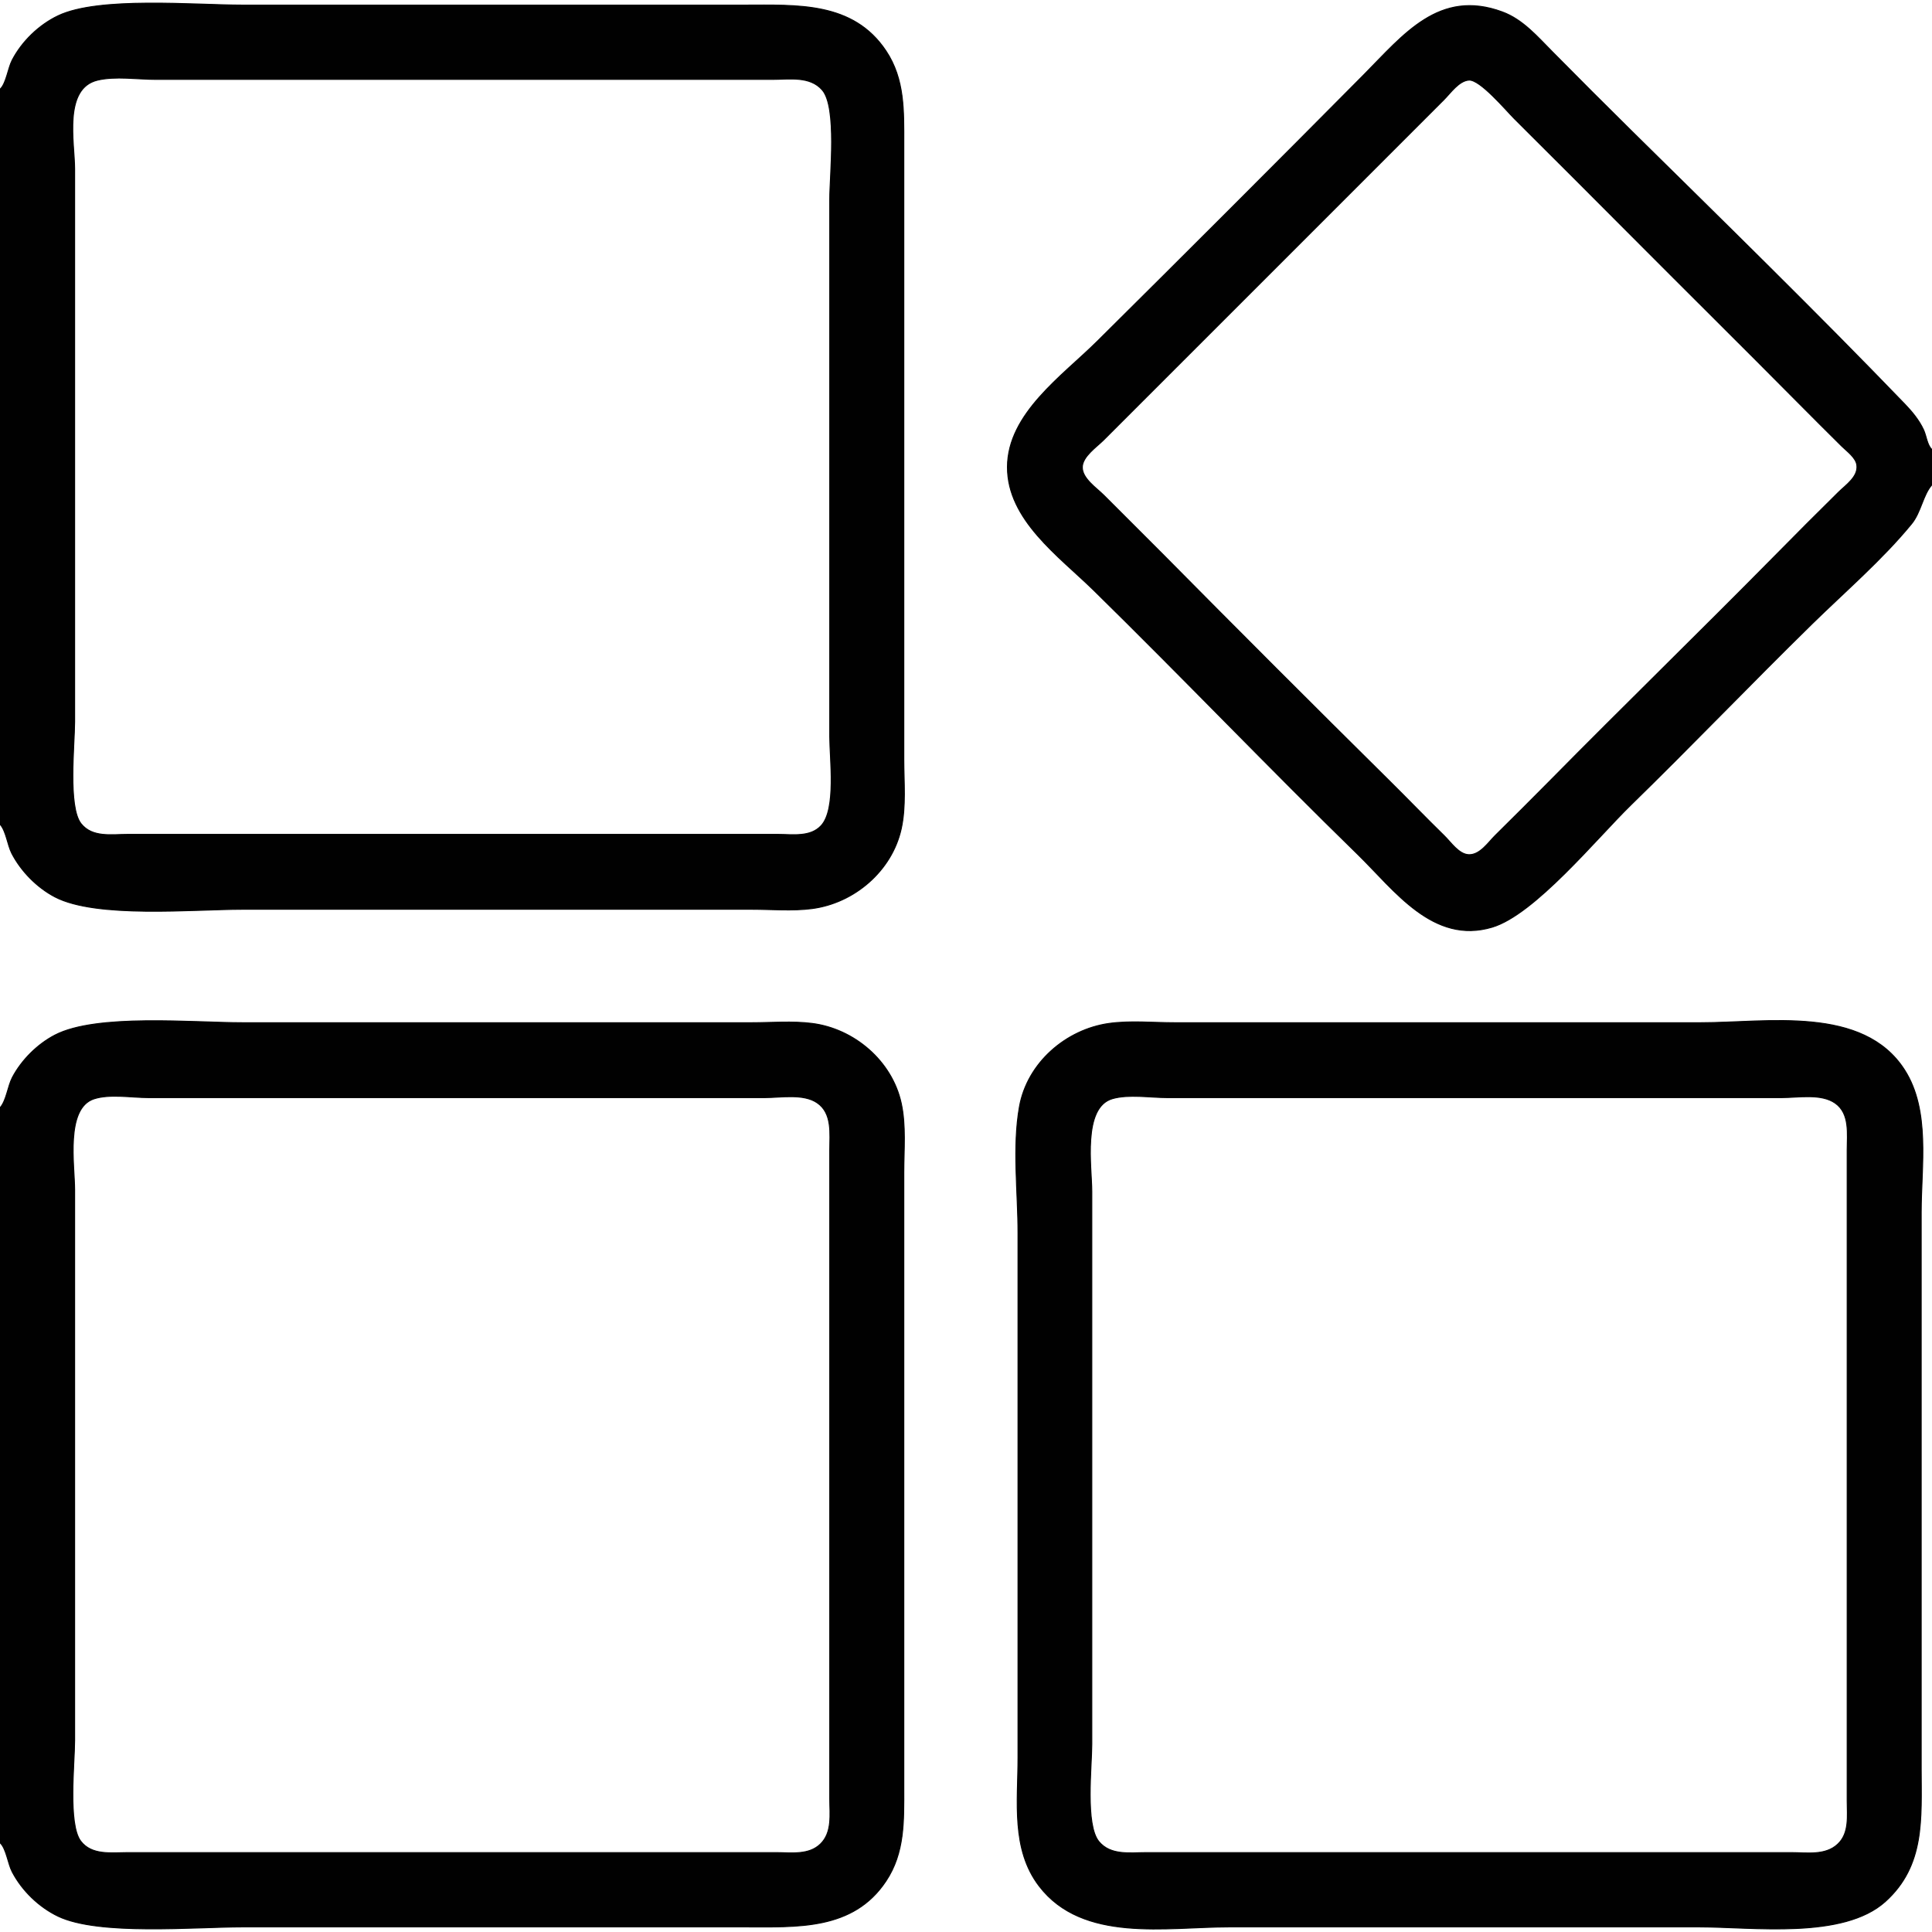
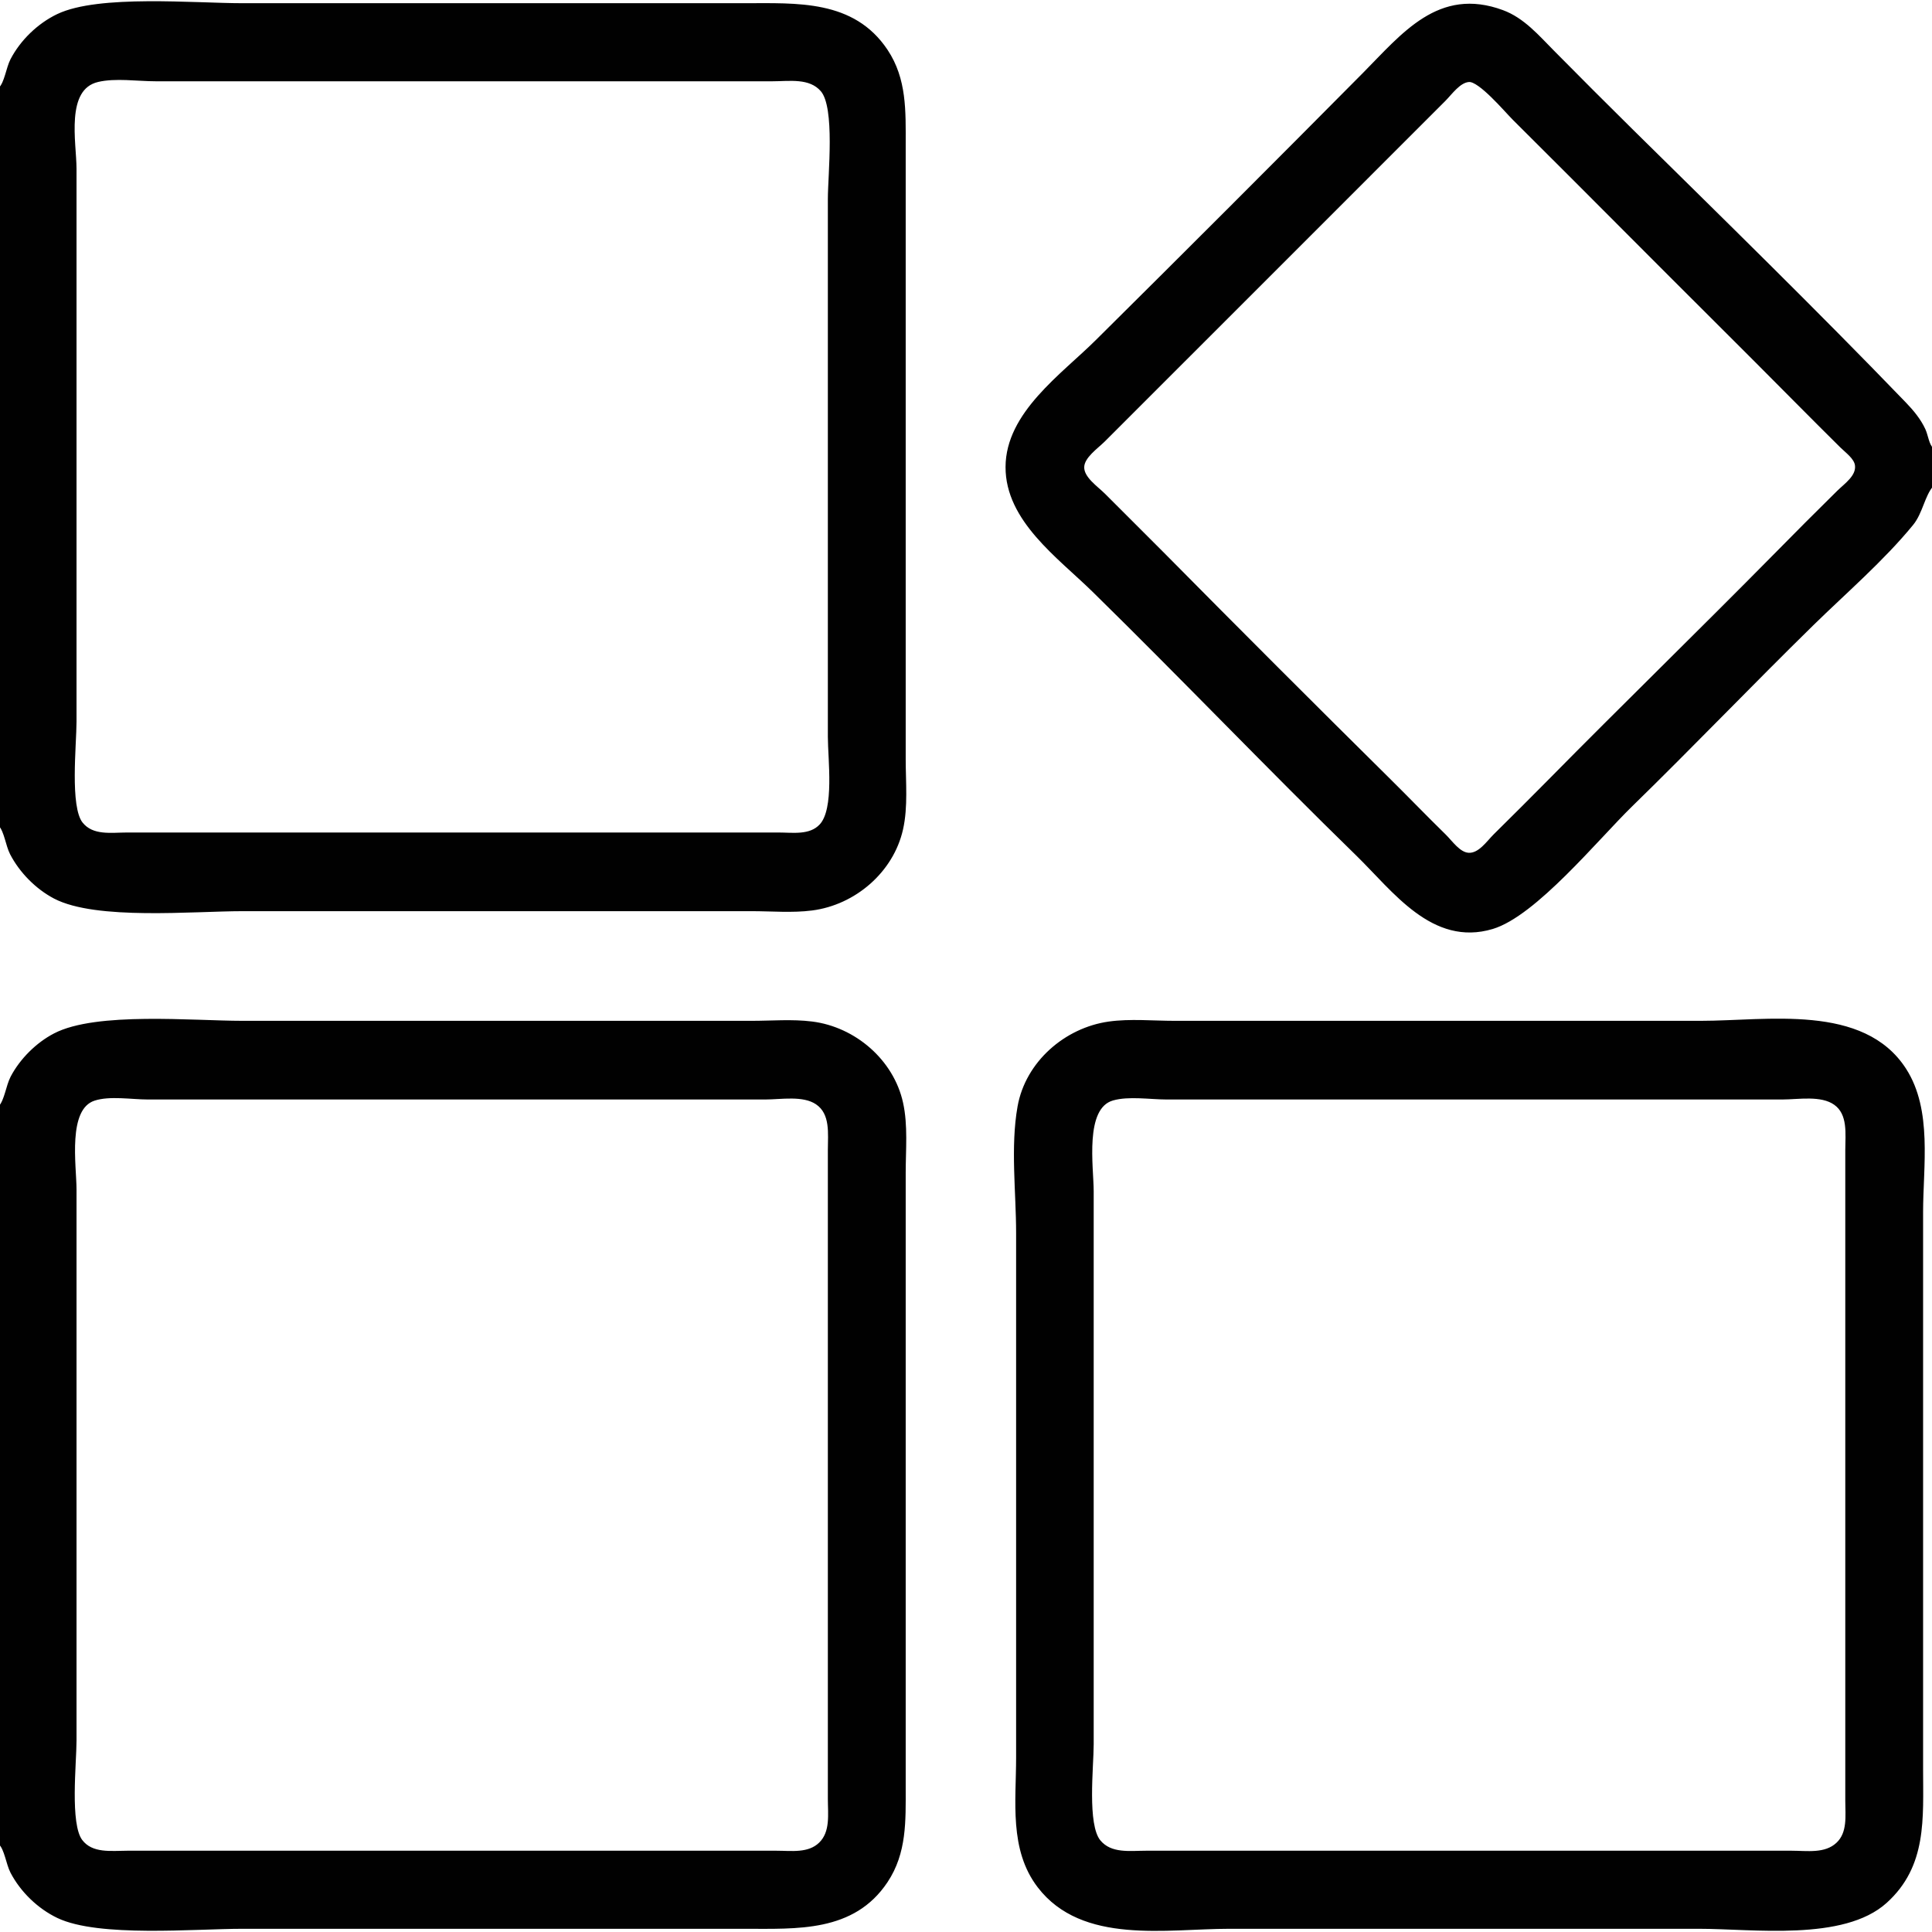
<svg xmlns="http://www.w3.org/2000/svg" viewBox="0 0 512 512" width="512" height="512">
-   <path d="M0.08 218.52C0.08 153.54 0.08 88.56 0.08 23.58C1.66 22.03 2.11 18.09 3.22 15.94C5.8 10.97 10.34 6.59 15.39 4.18C26.19 -0.98 51.56 1.35 64.25 1.35C100.08 1.35 135.92 1.35 171.75 1.35C180.25 1.35 188.75 1.35 197.25 1.35C211.21 1.35 226.04 0.37 234.78 13.46C239.83 21.03 239.52 29.48 239.52 38.25C239.52 48.42 239.52 58.58 239.52 68.75C239.52 102.42 239.52 136.08 239.52 169.75C239.52 180.25 239.52 190.75 239.52 201.25C239.52 207.27 240.15 213.75 238.83 219.67C236.34 230.84 226.35 239.35 215.15 240.79C209.97 241.46 204.47 240.97 199.25 240.97C191.75 240.97 184.25 240.97 176.75 240.97C139.25 240.97 101.75 240.97 64.25 240.97C51.22 240.97 25.55 243.43 14.56 237.69C9.81 235.2 5.58 230.9 3.12 226.15C1.96 223.88 1.65 220.37 0.08 218.52ZM511.92 119.06C511.92 122.22 511.92 125.38 511.92 128.54C509.59 131.25 509.07 135.8 506.58 138.83C498.8 148.32 488.93 156.79 480.15 165.39C463.99 181.22 448.34 197.58 432.14 213.38C423.15 222.15 406.71 242.33 395.45 245.71C379.76 250.41 369.51 235.87 359.82 226.42C336.19 203.38 313.39 179.51 289.83 156.41C280.67 147.44 266.93 137.77 266.98 123.75C267.03 109.61 281.54 99.61 290.74 90.49C314.42 67.01 338.01 43.42 361.49 19.74C371.92 9.22 381.39 -3.04 398.14 3.16C403.59 5.17 407.47 9.76 411.46 13.78C418.34 20.74 425.26 27.67 432.22 34.54C456.52 58.51 481.03 82.44 504.72 107.02C506.7 109.08 508.57 111.31 509.78 113.93C510.51 115.52 510.72 117.93 511.92 119.06ZM25.9 21.23C16.68 23.38 19.78 37.86 19.78 44.75C19.78 69.58 19.78 94.42 19.78 119.25C19.78 143.25 19.78 167.25 19.78 191.25C19.78 197.3 17.97 213.86 21.48 218.28C24.45 222.02 29.51 221.12 33.75 221.12C44.08 221.12 54.42 221.12 64.75 221.12C102.58 221.12 140.42 221.12 178.25 221.12C187.58 221.12 196.92 221.12 206.25 221.12C210.06 221.12 214.71 221.91 217.59 218.83C221.67 214.49 219.89 201.14 219.89 195.25C219.89 174.08 219.89 152.92 219.89 131.75C219.89 105.42 219.89 79.08 219.89 52.75C219.89 46.34 221.87 28.43 217.91 23.85C214.66 20.09 209.19 21.04 204.75 21.04C193.58 21.04 182.42 21.04 171.25 21.04C138.25 21.04 105.25 21.04 72.25 21.04C61.92 21.04 51.58 21.04 41.25 21.04C36.44 21.04 30.59 20.13 25.9 21.23ZM389.3 21.23C386.64 21.38 384.39 24.68 382.66 26.41C377.65 31.4 372.67 36.42 367.66 41.41C347.98 61.06 328.35 80.77 308.66 100.41C303.24 105.82 297.83 111.24 292.41 116.66C290.57 118.49 286.91 120.96 286.83 123.75C286.73 126.77 290.57 129.28 292.52 131.24C297.83 136.59 303.21 141.88 308.52 147.24C328.15 167.09 347.91 186.85 367.76 206.48C372.79 211.45 377.7 216.55 382.75 221.49C384.49 223.18 386.6 226.41 389.25 226.5C392.18 226.6 394.34 223.31 396.21 221.45C400.98 216.73 405.74 212 410.46 207.22C430.31 187.08 450.6 167.36 470.46 147.22C476 141.59 481.58 135.99 487.21 130.45C489.17 128.51 492.49 126.33 492.08 123.25C491.82 121.25 489.41 119.56 488.05 118.21C484.2 114.39 480.35 110.56 476.54 106.71C461.94 91.97 447.19 77.39 432.56 62.69C422.16 52.25 411.75 41.83 401.31 31.44C399.07 29.2 392.24 21.05 389.3 21.23ZM0.08 488.42C0.08 423.44 0.08 358.46 0.08 293.48C1.71 291.56 2.05 287.87 3.28 285.52C5.7 280.92 9.94 276.7 14.55 274.31C25.57 268.57 51.19 271.03 64.25 271.03C101.75 271.03 139.25 271.03 176.75 271.03C184.25 271.03 191.75 271.03 199.25 271.03C204.47 271.03 209.97 270.55 215.16 271.21C226.36 272.61 236.38 281.17 238.83 292.33C240.14 298.26 239.52 304.73 239.52 310.75C239.52 321.25 239.52 331.75 239.52 342.25C239.52 375.75 239.52 409.25 239.52 442.75C239.52 453.08 239.52 463.42 239.52 473.75C239.52 482.53 239.83 490.96 234.77 498.54C226.05 511.62 211.2 510.65 197.25 510.65C188.75 510.65 180.25 510.65 171.75 510.65C135.92 510.65 100.08 510.65 64.25 510.65C51.59 510.65 26.16 512.98 15.39 507.82C10.33 505.39 5.83 501.04 3.23 496.06C2.1 493.9 1.67 489.97 0.08 488.42ZM293.89 271.22C299.51 270.43 305.58 271.03 311.25 271.03C322.75 271.03 334.25 271.03 345.75 271.03C380.75 271.03 415.75 271.03 450.75 271.03C468.29 271.03 493.73 266.39 504.72 283.52C511.63 294.29 509.14 309.02 509.14 321.25C509.14 348.25 509.14 375.25 509.14 402.25C509.14 424.42 509.14 446.58 509.14 468.75C509.14 481.9 510.22 494.37 499.65 503.91C488.47 514.01 464.6 510.65 450.25 510.65C408.75 510.65 367.25 510.65 325.75 510.65C309.13 510.65 286.94 514.91 275.4 499.85C267.91 490.08 269.78 477.36 269.78 465.75C269.78 441.58 269.78 417.42 269.78 393.25C269.78 371.08 269.78 348.92 269.78 326.75C269.78 315.98 268.26 303.91 270.16 293.29C272.23 281.69 282.46 272.83 293.89 271.22ZM24.9 291.21C17.26 293.71 19.78 308.9 19.78 315.25C19.78 340.42 19.78 365.58 19.78 390.75C19.78 414.25 19.78 437.75 19.78 461.25C19.78 467.29 17.99 483.4 21.38 487.9C24.28 491.75 29.53 490.96 33.75 490.96C44.08 490.96 54.42 490.96 64.75 490.96C102.42 490.96 140.08 490.96 177.75 490.96C187.08 490.96 196.42 490.96 205.75 490.96C209.69 490.96 214.33 491.69 217.43 488.68C220.62 485.58 219.89 480.78 219.89 476.75C219.89 467.58 219.89 458.42 219.89 449.25C219.89 411.42 219.89 373.58 219.89 335.75C219.89 325.42 219.89 315.08 219.89 304.75C219.89 300.48 220.63 295.01 216.53 292.24C212.87 289.76 206.97 290.88 202.75 290.88C191.58 290.88 180.42 290.88 169.25 290.88C135.92 290.88 102.58 290.88 69.25 290.88C59.25 290.88 49.25 290.88 39.25 290.88C34.91 290.88 29.05 289.85 24.9 291.21ZM294.83 291.15C286.78 293.43 289.34 309.32 289.34 315.75C289.34 341.58 289.34 367.42 289.34 393.25C289.34 416.25 289.34 439.25 289.34 462.25C289.34 468.22 287.56 483.61 291.22 488.03C294.32 491.77 299.42 490.96 303.75 490.96C314.08 490.96 324.42 490.96 334.75 490.96C372.25 490.96 409.75 490.96 447.25 490.96C456.42 490.96 465.58 490.96 474.75 490.96C478.87 490.96 483.72 491.79 487 488.74C490.17 485.81 489.52 481.17 489.52 477.25C489.52 467.92 489.52 458.58 489.52 449.25C489.52 411.42 489.52 373.58 489.52 335.75C489.52 325.42 489.52 315.08 489.52 304.75C489.52 300.58 490.29 295.15 486.38 292.37C482.64 289.72 476.61 290.88 472.25 290.88C461.08 290.88 449.92 290.88 438.75 290.88C405.75 290.88 372.75 290.88 339.75 290.88C329.58 290.88 319.42 290.88 309.25 290.88C304.81 290.88 299.12 289.93 294.83 291.15Z" fill="#010101" fill-rule="evenodd" stroke="#010101" stroke-width="0.25" stroke-linejoin="round" />
+   <path d="M0.08 218.52C0.08 153.54 0.08 88.56 0.08 23.58C1.66 22.03 2.11 18.09 3.22 15.94C5.8 10.97 10.34 6.59 15.39 4.18C26.19 -0.98 51.56 1.35 64.25 1.35C100.08 1.35 135.92 1.35 171.75 1.35C180.25 1.35 188.75 1.35 197.25 1.35C211.21 1.35 226.04 0.37 234.78 13.46C239.83 21.03 239.52 29.48 239.52 38.25C239.52 48.42 239.52 58.58 239.52 68.75C239.52 102.42 239.52 136.08 239.52 169.75C239.52 180.25 239.52 190.75 239.52 201.25C239.52 207.27 240.15 213.75 238.83 219.67C236.34 230.84 226.35 239.35 215.15 240.79C209.97 241.46 204.47 240.97 199.25 240.97C191.75 240.97 184.25 240.97 176.75 240.97C139.25 240.97 101.75 240.97 64.25 240.97C51.22 240.97 25.55 243.43 14.56 237.69C9.81 235.2 5.58 230.9 3.12 226.15C1.96 223.88 1.65 220.37 0.08 218.52ZM511.92 119.06C511.92 122.22 511.92 125.38 511.92 128.54C509.59 131.25 509.07 135.8 506.58 138.83C498.8 148.32 488.93 156.79 480.15 165.39C463.99 181.22 448.34 197.58 432.14 213.38C423.15 222.15 406.71 242.33 395.45 245.71C379.76 250.41 369.51 235.87 359.82 226.42C336.19 203.38 313.39 179.51 289.83 156.41C280.67 147.44 266.93 137.77 266.98 123.75C267.03 109.61 281.54 99.61 290.74 90.49C314.42 67.01 338.01 43.42 361.49 19.74C371.92 9.22 381.39 -3.04 398.14 3.16C403.59 5.17 407.47 9.76 411.46 13.78C418.34 20.74 425.26 27.67 432.22 34.54C456.52 58.51 481.03 82.44 504.72 107.02C506.7 109.08 508.57 111.31 509.78 113.93C510.51 115.52 510.72 117.93 511.92 119.06ZM25.9 21.23C16.68 23.38 19.78 37.86 19.78 44.75C19.78 69.58 19.78 94.42 19.78 119.25C19.78 143.25 19.78 167.25 19.78 191.25C19.78 197.3 17.97 213.86 21.48 218.28C24.45 222.02 29.51 221.12 33.75 221.12C44.08 221.12 54.42 221.12 64.75 221.12C102.58 221.12 140.42 221.12 178.25 221.12C187.58 221.12 196.92 221.12 206.25 221.12C210.06 221.12 214.71 221.91 217.59 218.83C221.67 214.49 219.89 201.14 219.89 195.25C219.89 174.08 219.89 152.92 219.89 131.75C219.89 105.42 219.89 79.08 219.89 52.75C219.89 46.34 221.87 28.43 217.91 23.85C214.66 20.09 209.19 21.04 204.75 21.04C193.58 21.04 182.42 21.04 171.25 21.04C138.25 21.04 105.25 21.04 72.25 21.04C61.92 21.04 51.58 21.04 41.25 21.04C36.44 21.04 30.59 20.13 25.9 21.23ZM389.3 21.23C386.64 21.38 384.39 24.68 382.66 26.41C377.65 31.4 372.67 36.42 367.66 41.41C347.98 61.06 328.35 80.77 308.66 100.41C303.24 105.82 297.83 111.24 292.41 116.66C290.57 118.49 286.91 120.96 286.83 123.75C286.73 126.77 290.57 129.28 292.52 131.24C297.83 136.59 303.21 141.88 308.52 147.24C328.15 167.09 347.91 186.85 367.76 206.48C372.79 211.45 377.7 216.55 382.75 221.49C384.49 223.18 386.6 226.41 389.25 226.5C392.18 226.6 394.34 223.31 396.21 221.45C400.98 216.73 405.74 212 410.46 207.22C430.31 187.08 450.6 167.36 470.46 147.22C476 141.59 481.58 135.99 487.21 130.45C489.17 128.51 492.49 126.33 492.08 123.25C491.82 121.25 489.41 119.56 488.05 118.21C484.2 114.39 480.35 110.56 476.54 106.71C461.94 91.97 447.19 77.39 432.56 62.69C422.16 52.25 411.75 41.83 401.31 31.44C399.07 29.2 392.24 21.05 389.3 21.23ZM0.08 488.42C0.08 423.44 0.08 358.46 0.08 293.48C1.71 291.56 2.05 287.87 3.28 285.52C5.7 280.92 9.94 276.7 14.55 274.31C25.57 268.57 51.19 271.03 64.25 271.03C101.75 271.03 139.25 271.03 176.75 271.03C184.25 271.03 191.75 271.03 199.25 271.03C204.47 271.03 209.97 270.55 215.16 271.21C226.36 272.61 236.38 281.17 238.83 292.33C240.14 298.26 239.52 304.73 239.52 310.75C239.52 321.25 239.52 331.75 239.52 342.25C239.52 375.75 239.52 409.25 239.52 442.75C239.52 453.08 239.52 463.42 239.52 473.75C239.52 482.53 239.83 490.96 234.77 498.54C226.05 511.62 211.2 510.65 197.25 510.65C188.75 510.65 180.25 510.65 171.75 510.65C135.92 510.65 100.08 510.65 64.25 510.65C51.59 510.65 26.16 512.98 15.39 507.82C10.33 505.39 5.83 501.04 3.23 496.06C2.1 493.9 1.67 489.97 0.08 488.42ZM293.89 271.22C299.51 270.43 305.58 271.03 311.25 271.03C322.75 271.03 334.25 271.03 345.75 271.03C380.75 271.03 415.75 271.03 450.75 271.03C468.29 271.03 493.73 266.39 504.72 283.52C511.63 294.29 509.14 309.02 509.14 321.25C509.14 348.25 509.14 375.25 509.14 402.25C509.14 424.42 509.14 446.58 509.14 468.75C509.14 481.9 510.22 494.37 499.65 503.91C488.47 514.01 464.6 510.65 450.25 510.65C408.75 510.65 367.25 510.65 325.75 510.65C309.13 510.65 286.94 514.91 275.4 499.85C267.91 490.08 269.78 477.36 269.78 465.75C269.78 441.58 269.78 417.42 269.78 393.25C269.78 371.08 269.78 348.92 269.78 326.75C269.78 315.98 268.26 303.91 270.16 293.29C272.23 281.69 282.46 272.83 293.89 271.22ZM24.9 291.21C17.26 293.71 19.78 308.9 19.78 315.25C19.78 340.42 19.78 365.58 19.78 390.75C19.78 414.25 19.78 437.75 19.78 461.25C19.78 467.29 17.99 483.4 21.38 487.9C24.28 491.75 29.53 490.96 33.75 490.96C44.08 490.96 54.42 490.96 64.75 490.96C102.42 490.96 140.08 490.96 177.75 490.96C187.08 490.96 196.42 490.96 205.75 490.96C209.69 490.96 214.33 491.69 217.43 488.68C220.62 485.58 219.89 480.78 219.89 476.75C219.89 467.58 219.89 458.42 219.89 449.25C219.89 411.42 219.89 373.58 219.89 335.75C219.89 325.42 219.89 315.08 219.89 304.75C219.89 300.48 220.63 295.01 216.53 292.24C212.87 289.76 206.97 290.88 202.75 290.88C191.58 290.88 180.42 290.88 169.25 290.88C135.92 290.88 102.58 290.88 69.25 290.88C59.25 290.88 49.25 290.88 39.25 290.88C34.91 290.88 29.05 289.85 24.9 291.21ZM294.83 291.15C286.78 293.43 289.34 309.32 289.34 315.75C289.34 341.58 289.34 367.42 289.34 393.25C289.34 416.25 289.34 439.25 289.34 462.25C289.34 468.22 287.56 483.61 291.22 488.03C294.32 491.77 299.42 490.96 303.75 490.96C314.08 490.96 324.42 490.96 334.75 490.96C372.25 490.96 409.75 490.96 447.25 490.96C456.42 490.96 465.58 490.96 474.75 490.96C478.87 490.96 483.72 491.79 487 488.74C490.17 485.81 489.52 481.17 489.52 477.25C489.52 467.92 489.52 458.58 489.52 449.25C489.52 411.42 489.52 373.58 489.52 335.75C489.52 325.42 489.52 315.08 489.52 304.75C489.52 300.58 490.29 295.15 486.38 292.37C482.64 289.72 476.61 290.88 472.25 290.88C461.08 290.88 449.92 290.88 438.75 290.88C405.75 290.88 372.75 290.88 339.75 290.88C329.58 290.88 319.42 290.88 309.25 290.88C304.81 290.88 299.12 289.93 294.83 291.15Z" fill="#010101" fill-rule="evenodd" stroke="#010101" stroke-width="1px" stroke-linejoin="round" />
</svg>
